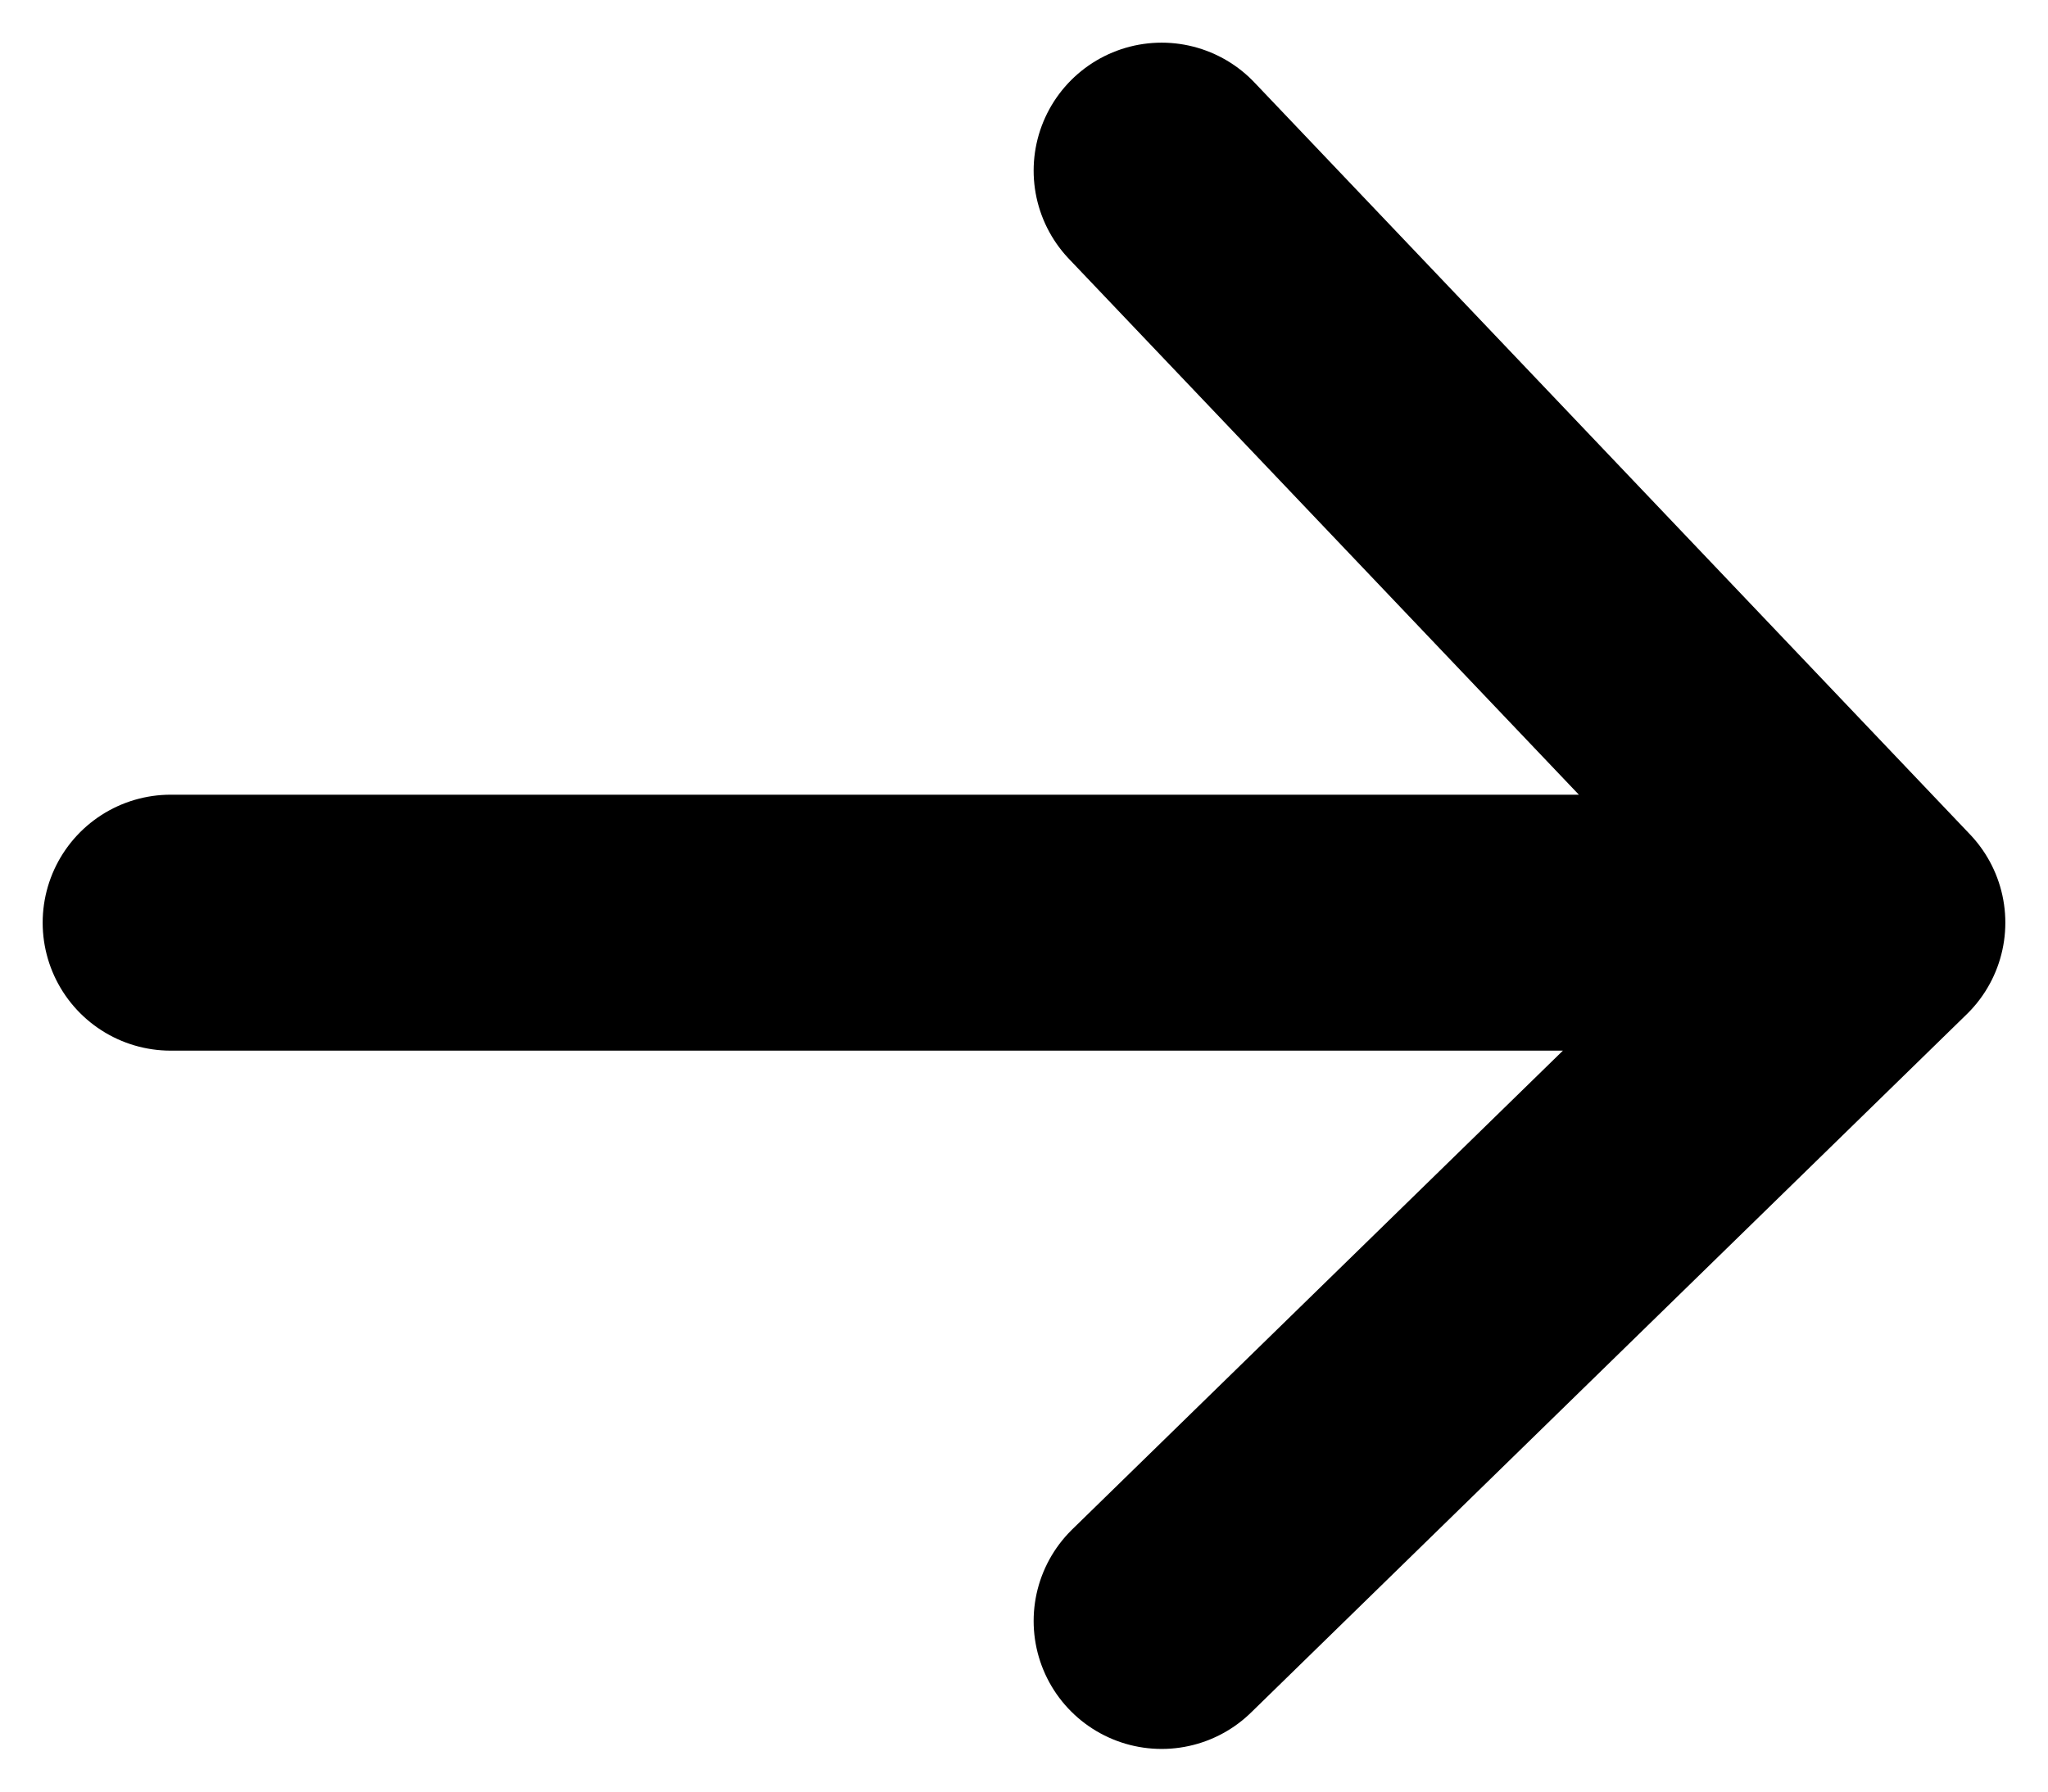
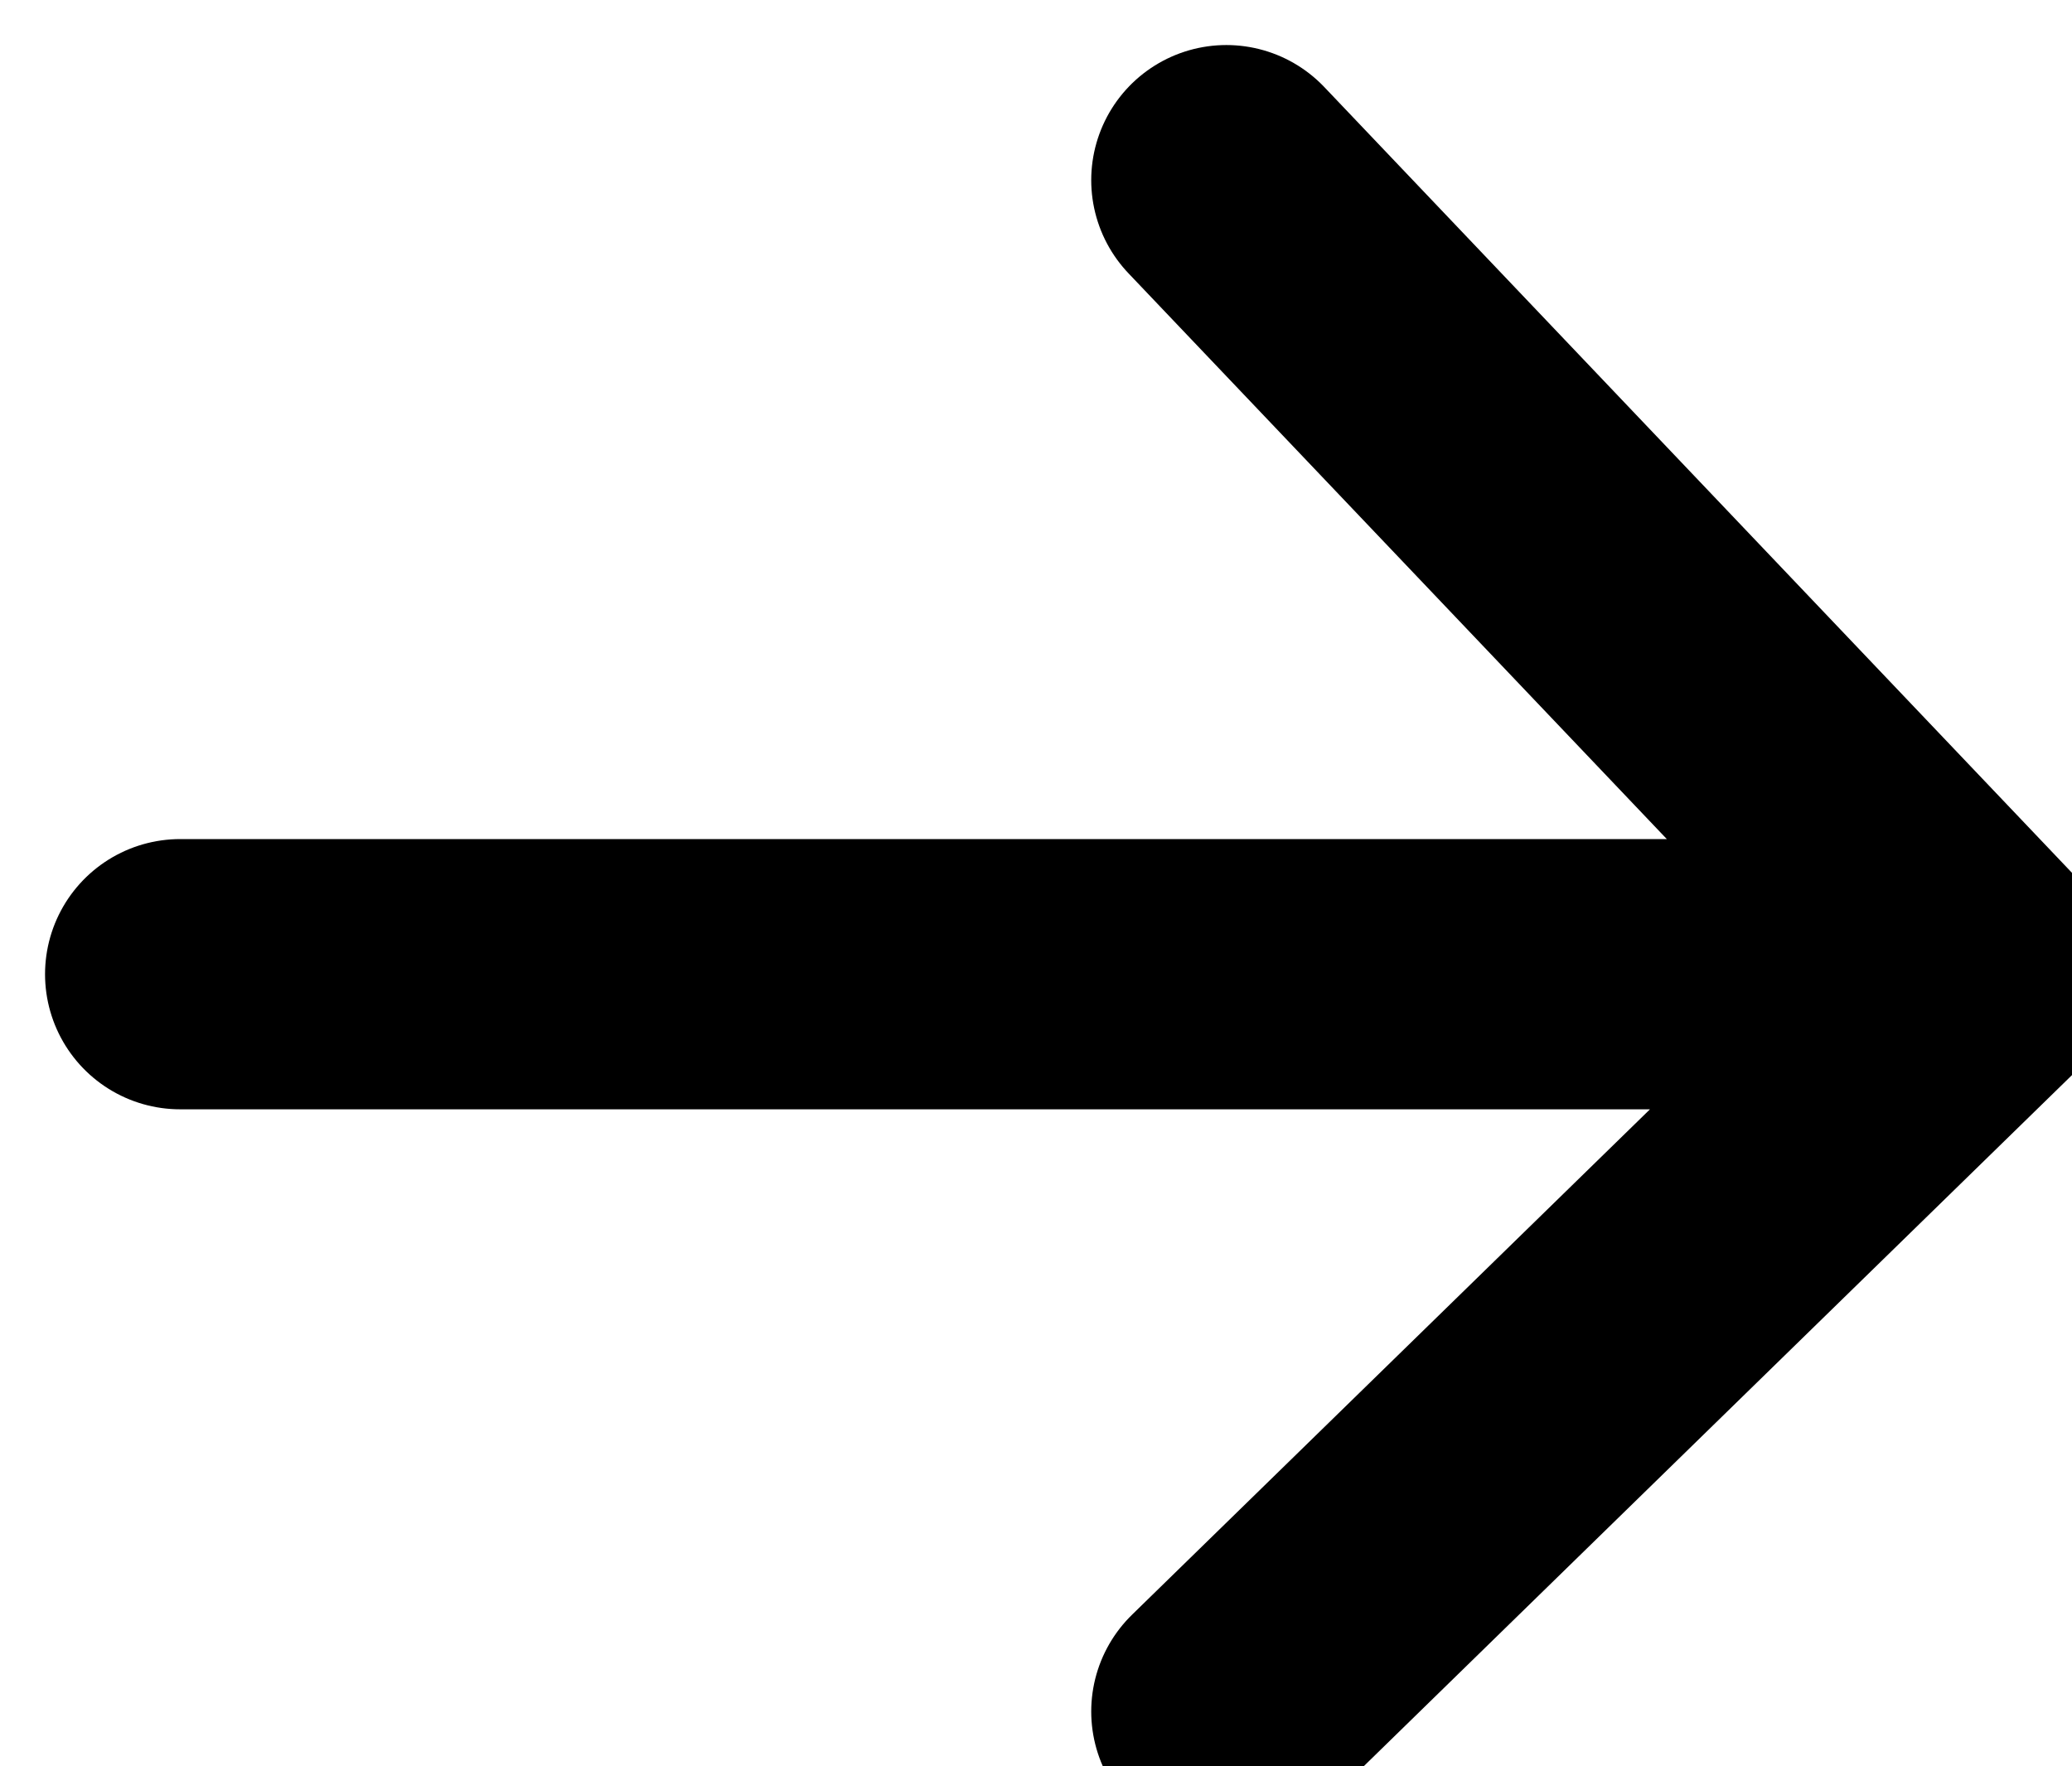
- <svg xmlns="http://www.w3.org/2000/svg" viewBox="0 0 24 21" fill="none">
+ <svg xmlns="http://www.w3.org/2000/svg" fill="none">
  <path d="M2 10.815L22 10.815M22 10.815L13.613 2M22 10.815L13.613 19" stroke="currentColor" stroke-width="3" stroke-linecap="round" stroke-linejoin="round" />
</svg>
